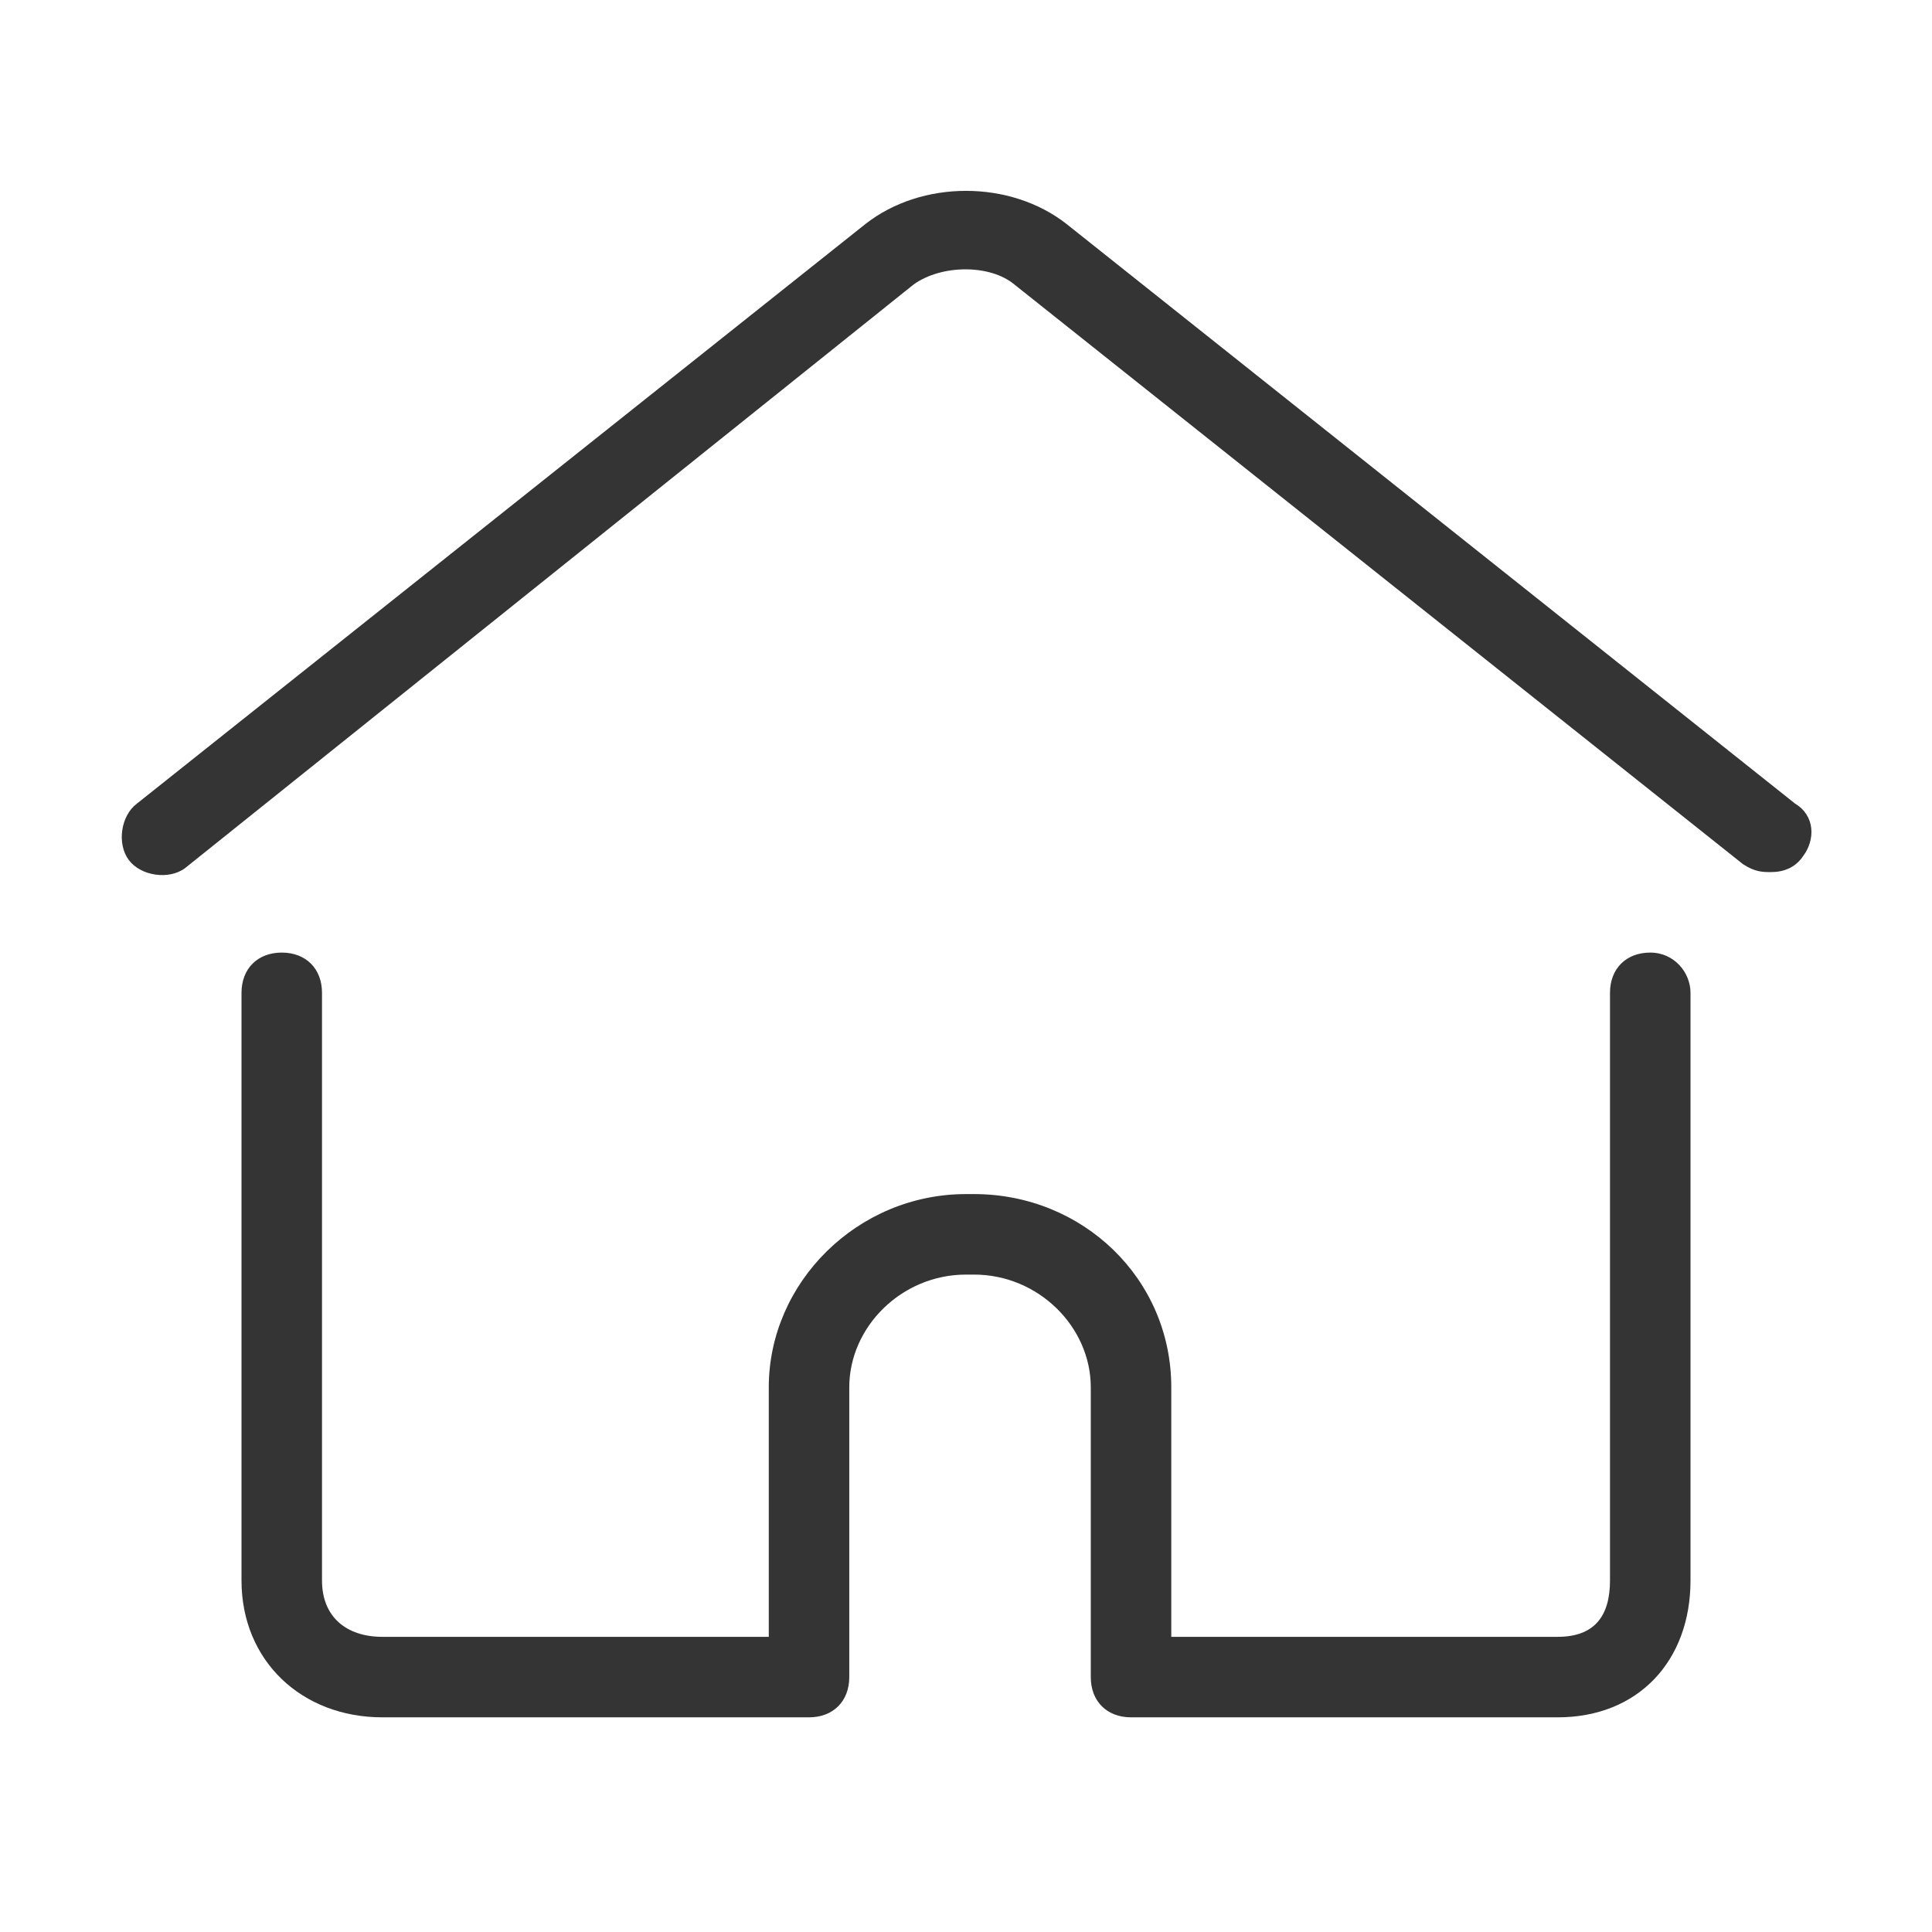
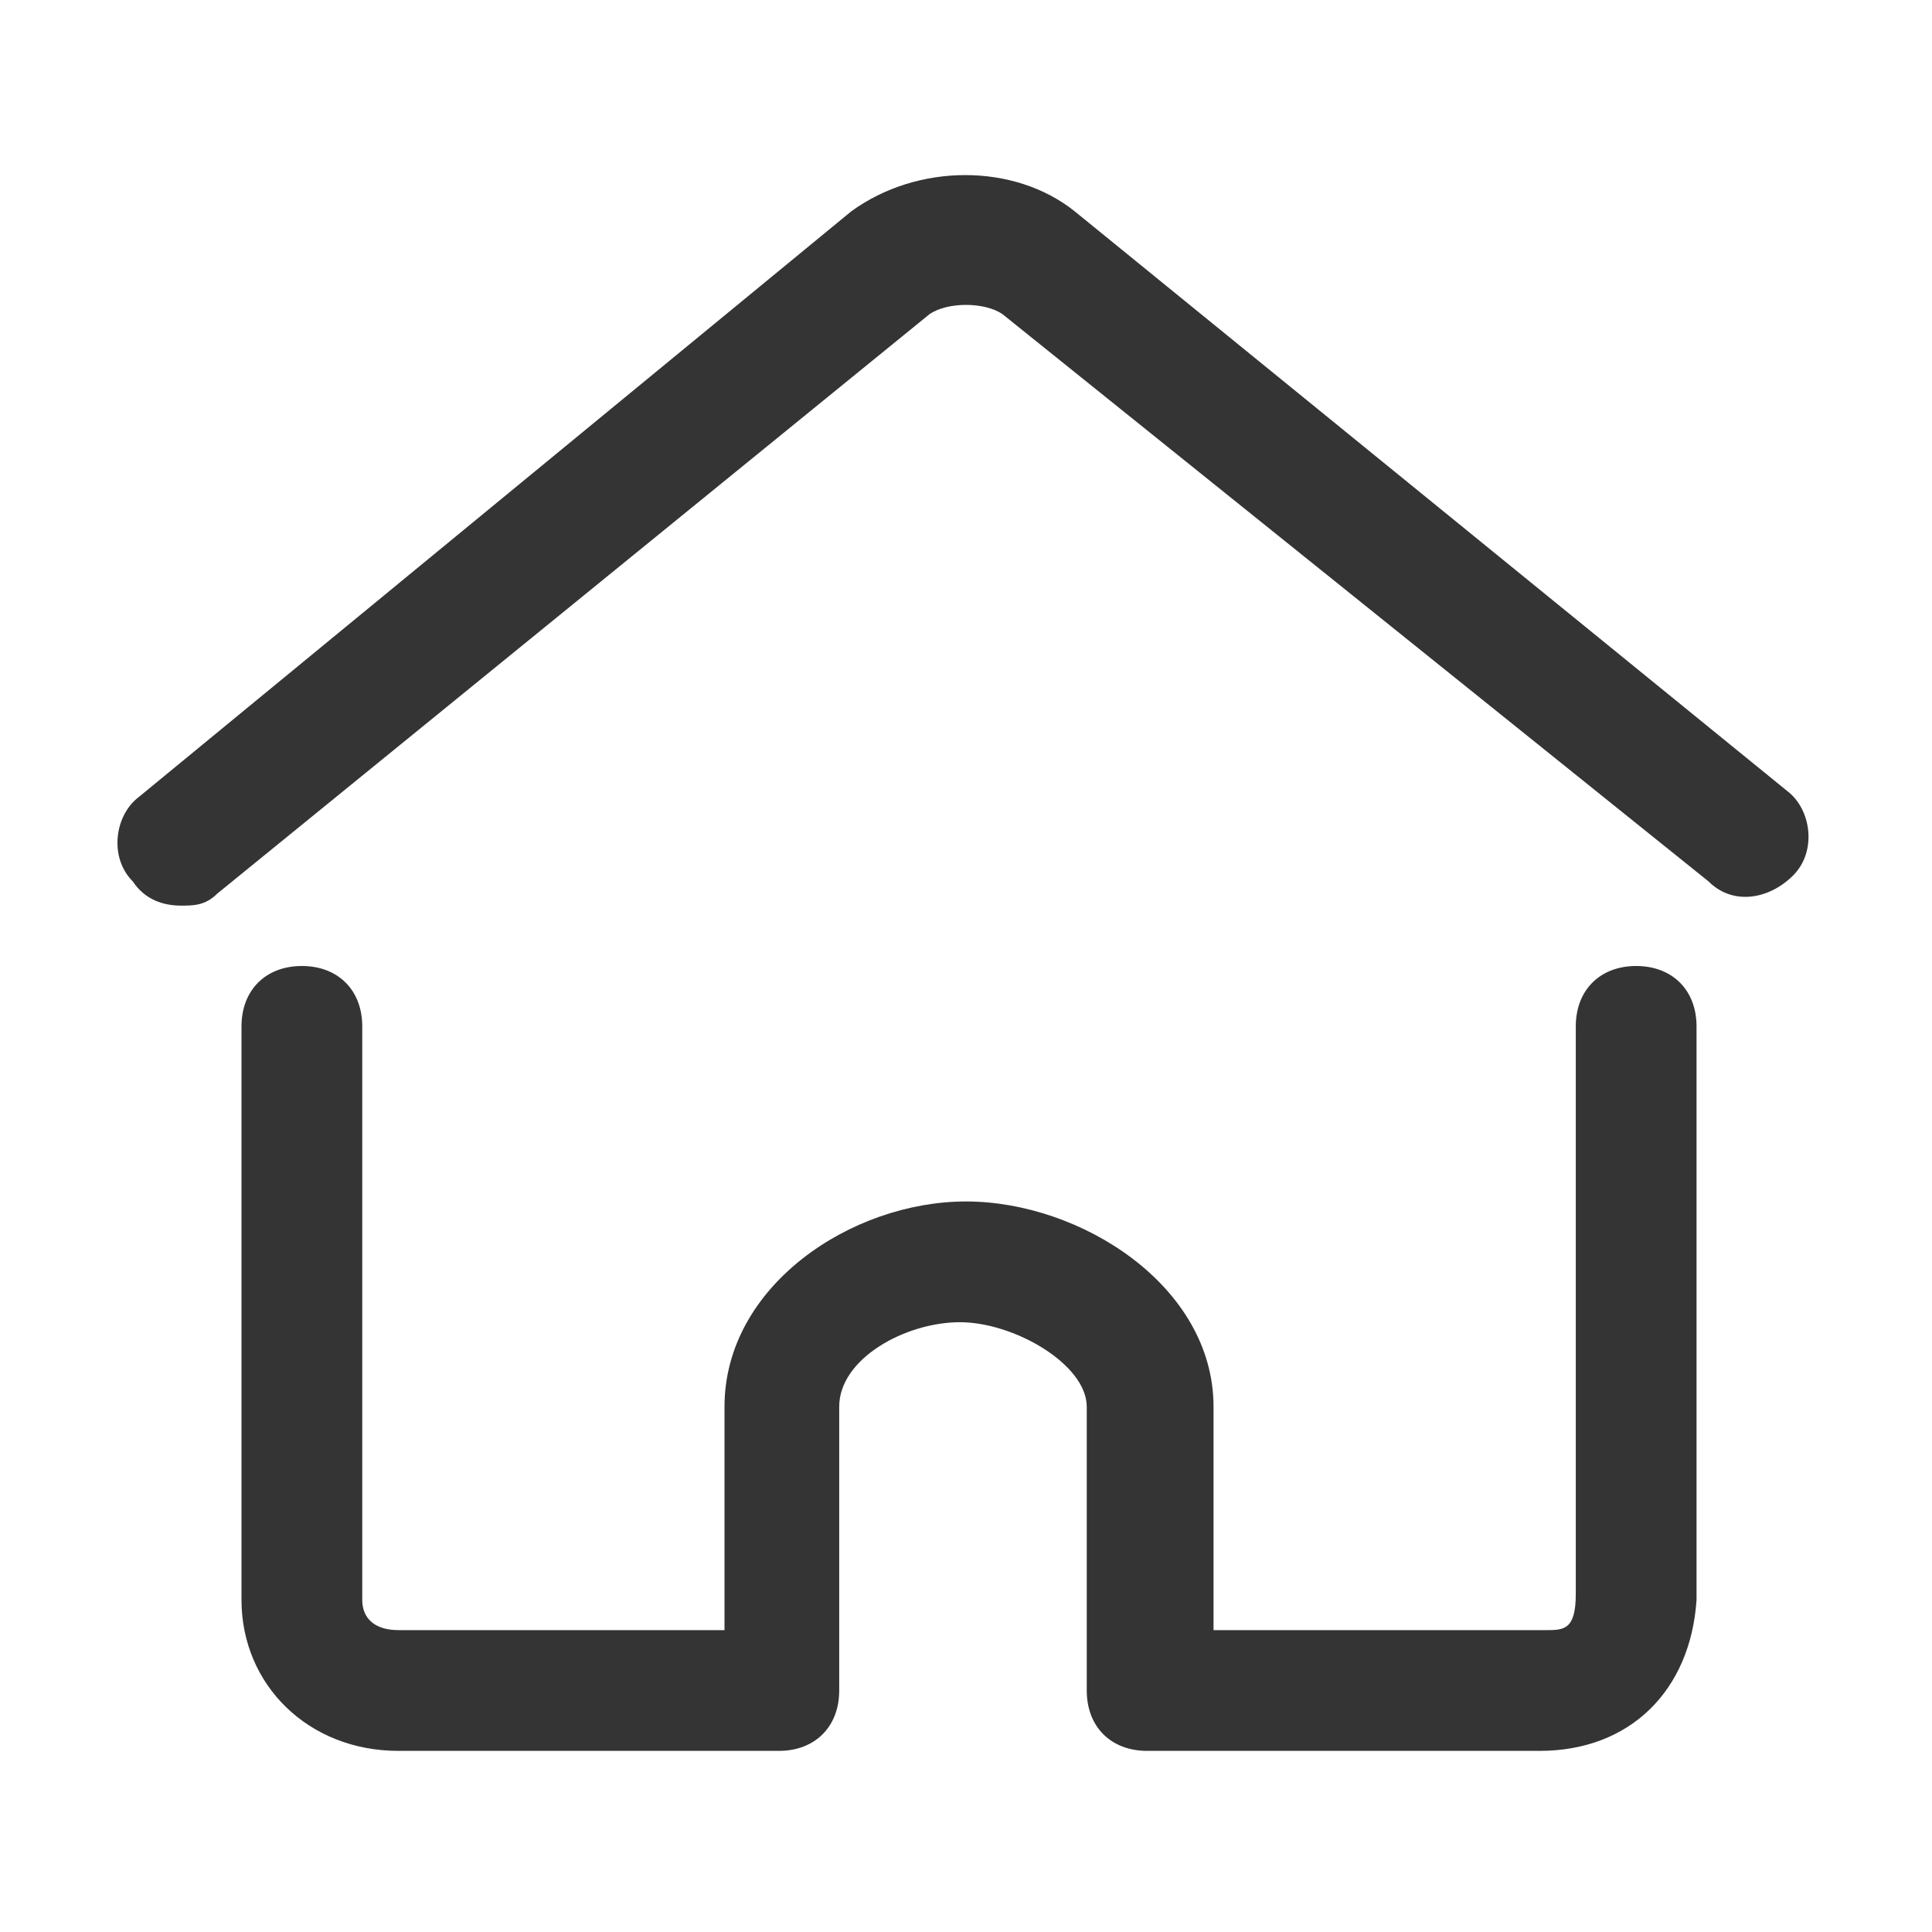
- <svg xmlns="http://www.w3.org/2000/svg" t="1526887357326" class="icon" style="" viewBox="0 0 1024 1024" version="1.1" p-id="4819" width="30" height="30">
+ <svg xmlns="http://www.w3.org/2000/svg" t="1526892060509" class="icon" style="" viewBox="0 0 1024 1024" version="1.1" p-id="7567" width="28" height="28">
  <defs>
    <style type="text/css" />
  </defs>
-   <path d="M951.467 425.956l-386.133-307.2c-29.867-23.467-76.8-23.467-106.667 0l-386.133 307.2c-8.533 6.4-10.667 21.333-4.267 29.867 6.4 8.533 21.333 10.667 29.867 4.267l386.133-309.333c14.933-10.667 40.533-10.667 53.333 0l386.133 307.2c6.4 4.267 10.667 4.267 14.933 4.267 6.4 0 12.8-2.133 17.067-8.533 6.4-8.533 6.4-21.333-4.267-27.733zM874.667 504.889c-12.8 0-21.333 8.533-21.333 21.333v311.467c0 19.2-8.533 29.867-27.733 29.867h-204.8v-132.267c0-57.6-46.933-102.4-104.533-102.4h-4.267c-57.6 0-104.533 46.933-104.533 102.4v132.267h-204.8c-19.2 0-32-10.667-32-29.867v-311.467c0-12.8-8.533-21.333-21.333-21.333s-21.333 8.533-21.333 21.333v311.467c0 42.667 32 72.533 74.667 72.533h226.133c12.8 0 21.333-8.533 21.333-21.333v-153.6c0-32 27.733-59.733 61.867-59.733h4.267c34.133 0 61.867 27.733 61.867 59.733v153.6c0 12.8 8.533 21.333 21.333 21.333h226.133c42.667 0 70.4-29.867 70.4-72.533v-311.467c0-10.667-8.533-21.333-21.333-21.333z" p-id="4820" fill="#343434" />
+   <path d="M96 480c-9.6 0-19.2-3.2-25.6-12.8-12.8-12.8-9.6-35.2 3.2-44.8l377.6-310.4c35.2-25.6 86.4-25.6 118.4 0l377.6 307.2c12.8 9.6 16 32 3.2 44.8-12.8 12.8-32 16-44.8 3.2L531.2 166.4c-9.6-6.4-28.8-6.4-38.4 0L115.2 473.6c-6.4 6.4-12.8 6.4-19.2 6.4zM816 928H608c-19.2 0-32-12.8-32-32v-150.4c0-22.4-38.4-44.8-67.2-44.8-28.8 0-64 19.2-64 44.8V896c0 19.2-12.8 32-32 32H211.2C163.2 928 128 892.8 128 848V544c0-19.2 12.8-32 32-32s32 12.8 32 32v304c0 9.6 6.4 16 19.2 16H384v-118.4c0-64 67.2-108.8 128-108.8s131.2 44.8 131.2 108.8V864h176c9.6 0 16 0 16-19.2V544c0-19.2 12.8-32 32-32s32 12.8 32 32v304C896 896 864 928 816 928z" fill="#343434" p-id="7568" />
</svg>
